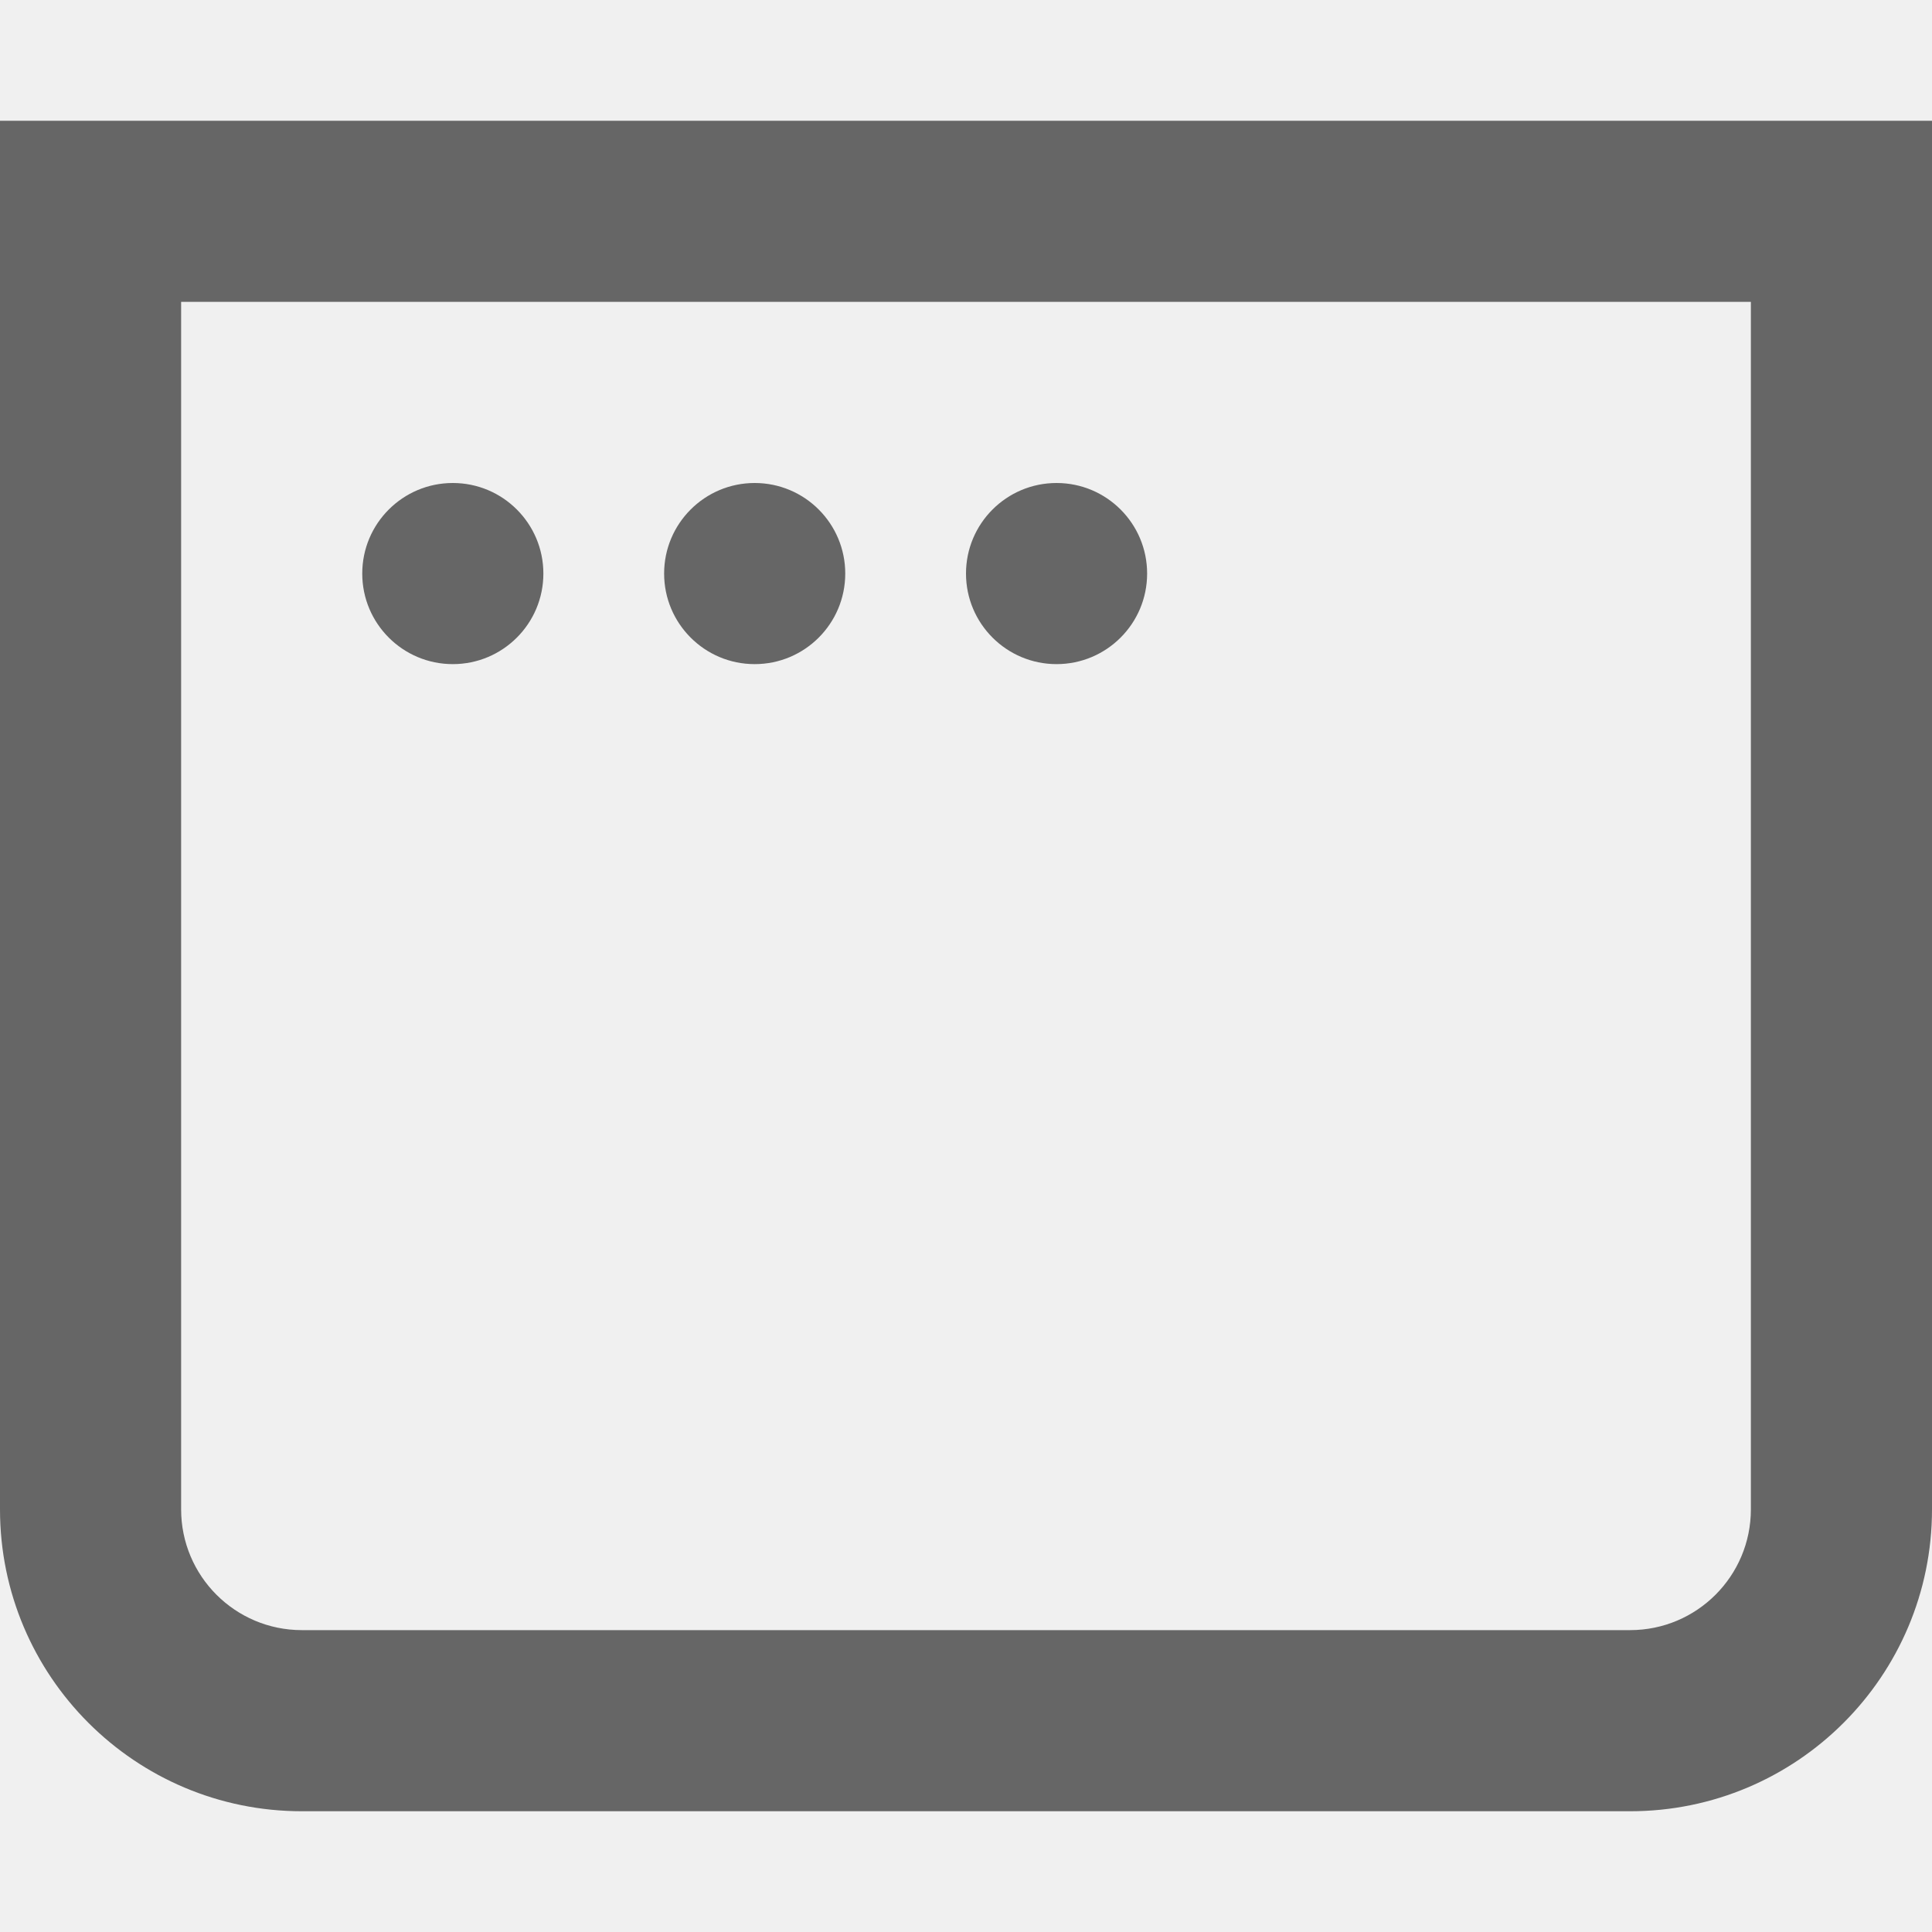
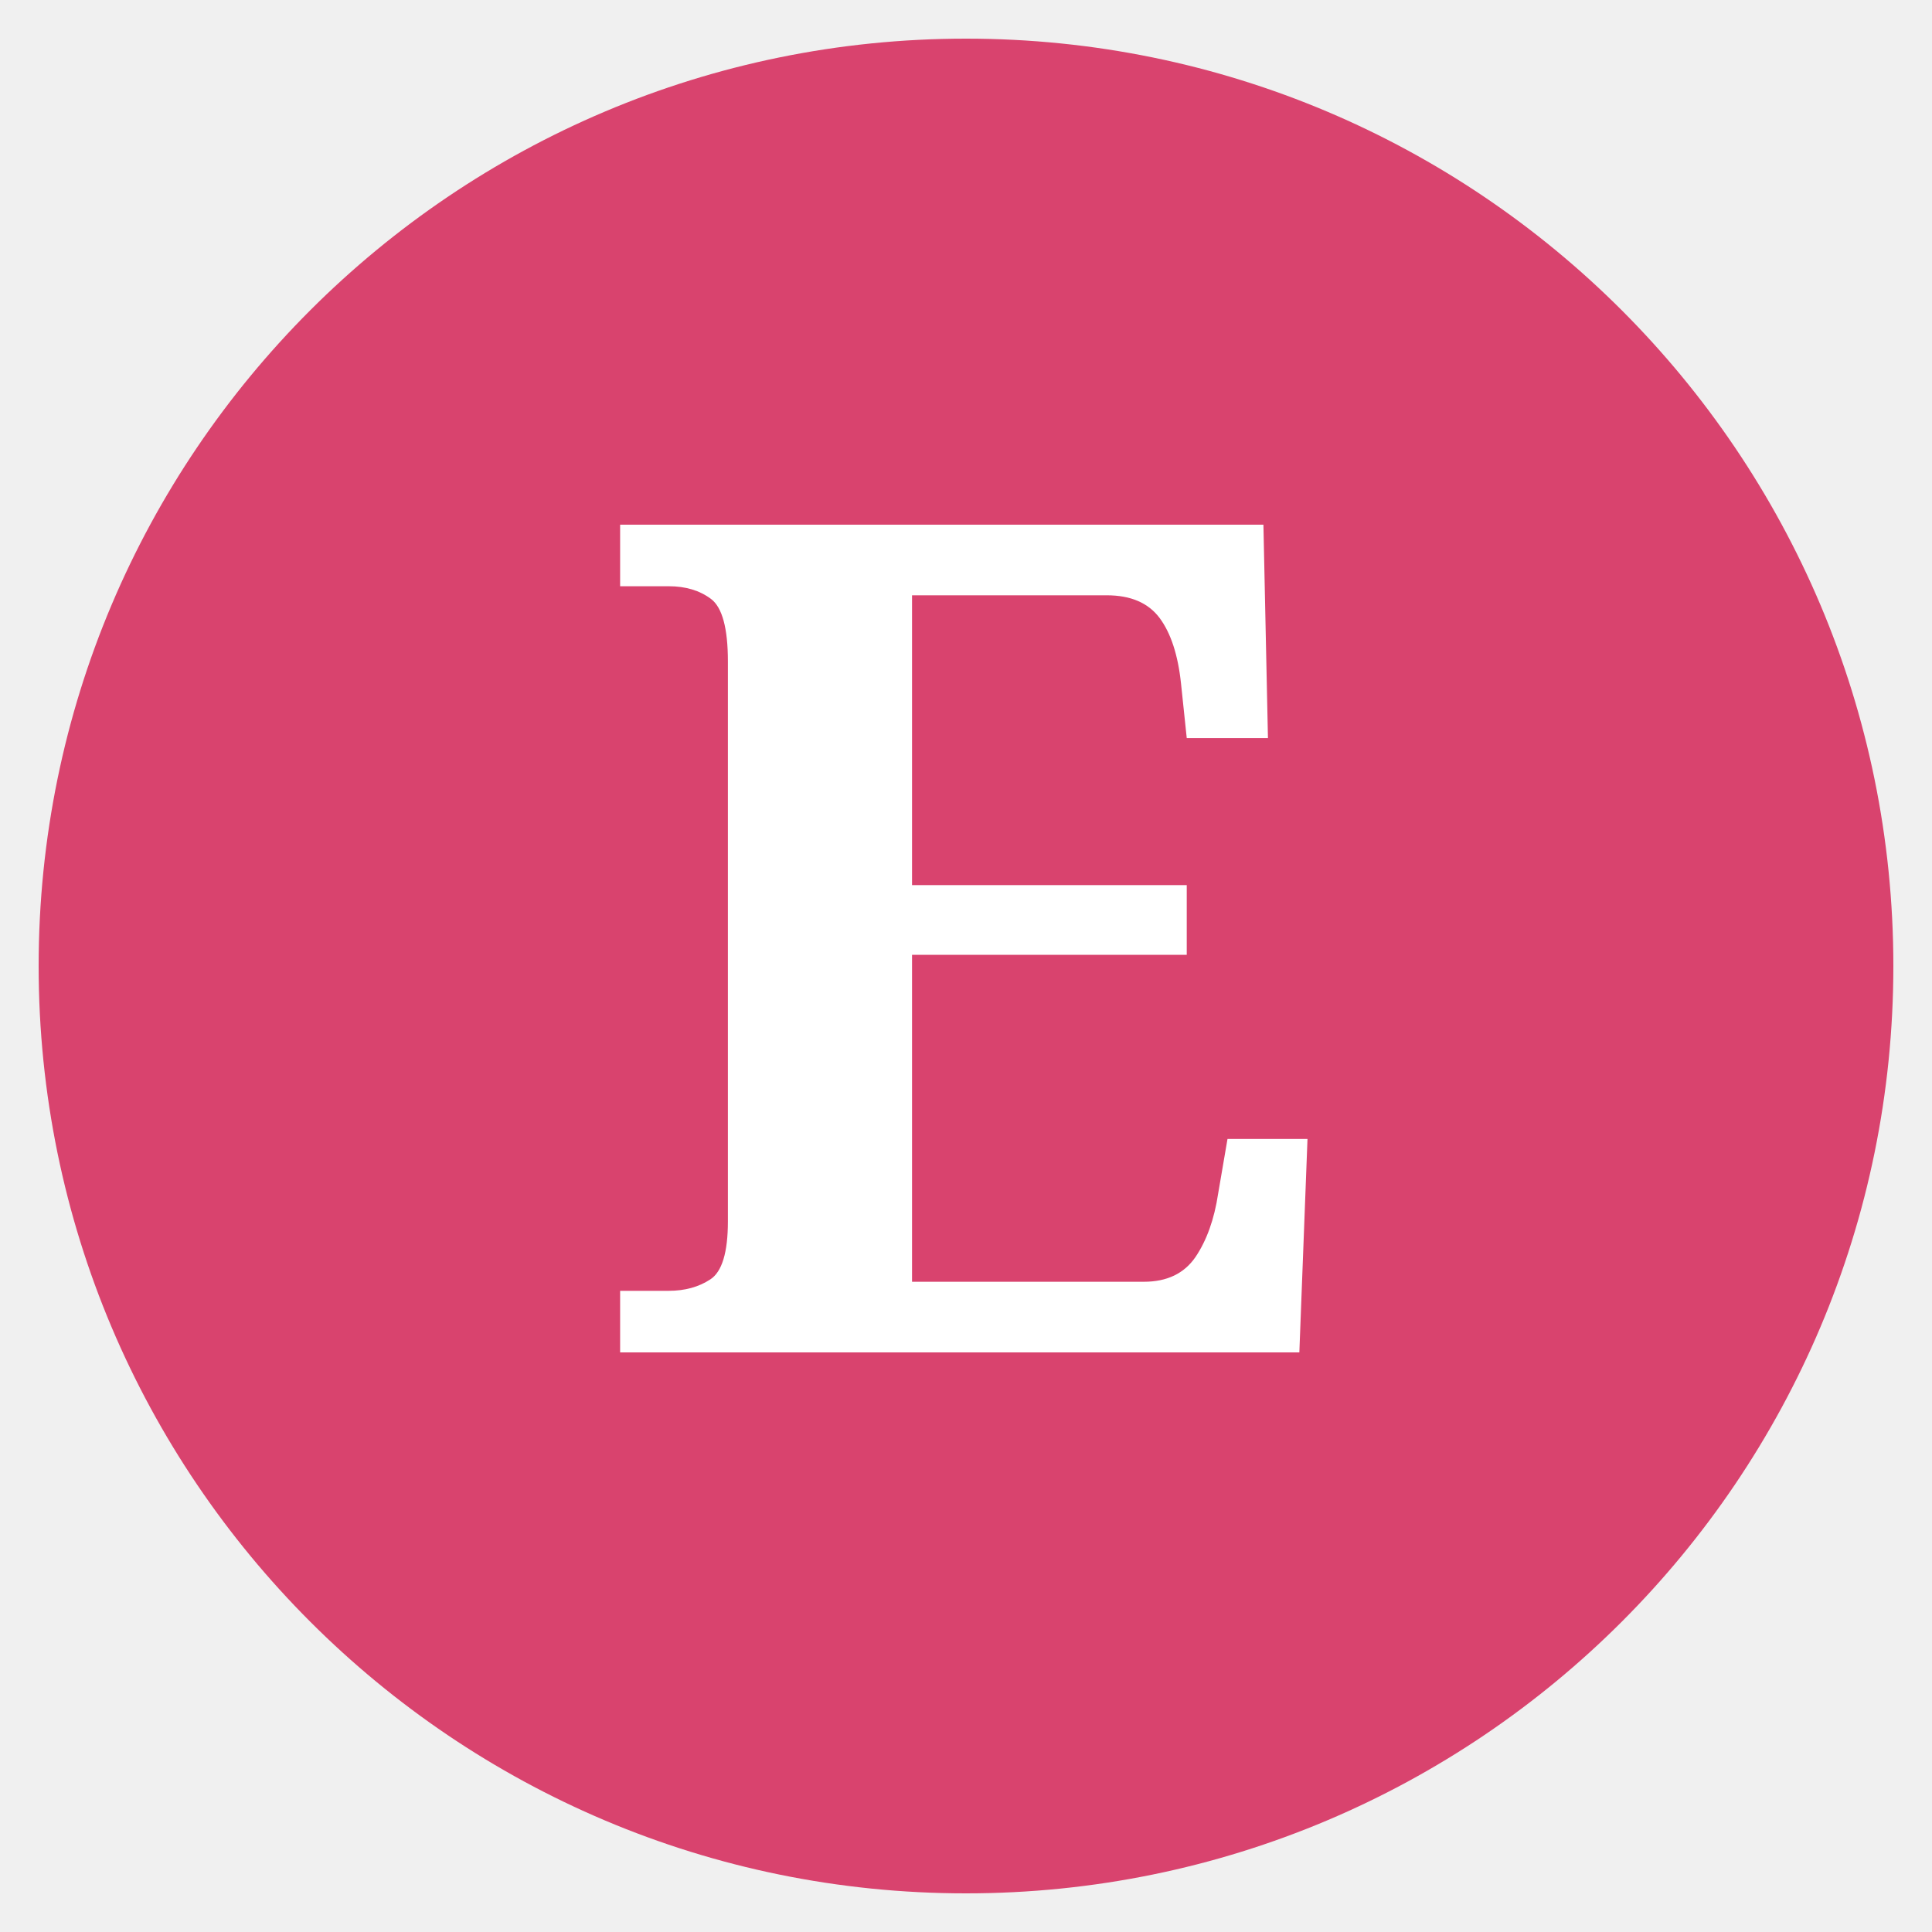
- <svg xmlns="http://www.w3.org/2000/svg" fill="none" viewBox="0 0 16 16">
-   <path fill-rule="evenodd" clip-rule="evenodd" d="M1.5 2.5h13v10a1 1 0 0 1-1 1h-11a1 1 0 0 1-1-1zM0 1h16v11.5a2.5 2.5 0 0 1-2.5 2.5h-11A2.5 2.5 0 0 1 0 12.5zm3.75 4.5a.75.75 0 1 0 0-1.5.75.75 0 0 0 0 1.5M7 4.75a.75.75 0 1 1-1.5 0 .75.75 0 0 1 1.5 0m1.75.75a.75.75 0 1 0 0-1.5.75.75 0 0 0 0 1.5" fill="#666" />
+ <svg xmlns="http://www.w3.org/2000/svg" viewBox="0 0 100 100">
+   <circle cx="50" cy="50" r="48" fill="#d9436e" />
+   <text x="50" y="70" font-family="Playfair Display, serif" font-size="60" font-weight="bold" fill="white" text-anchor="middle">Е</text>
</svg>
